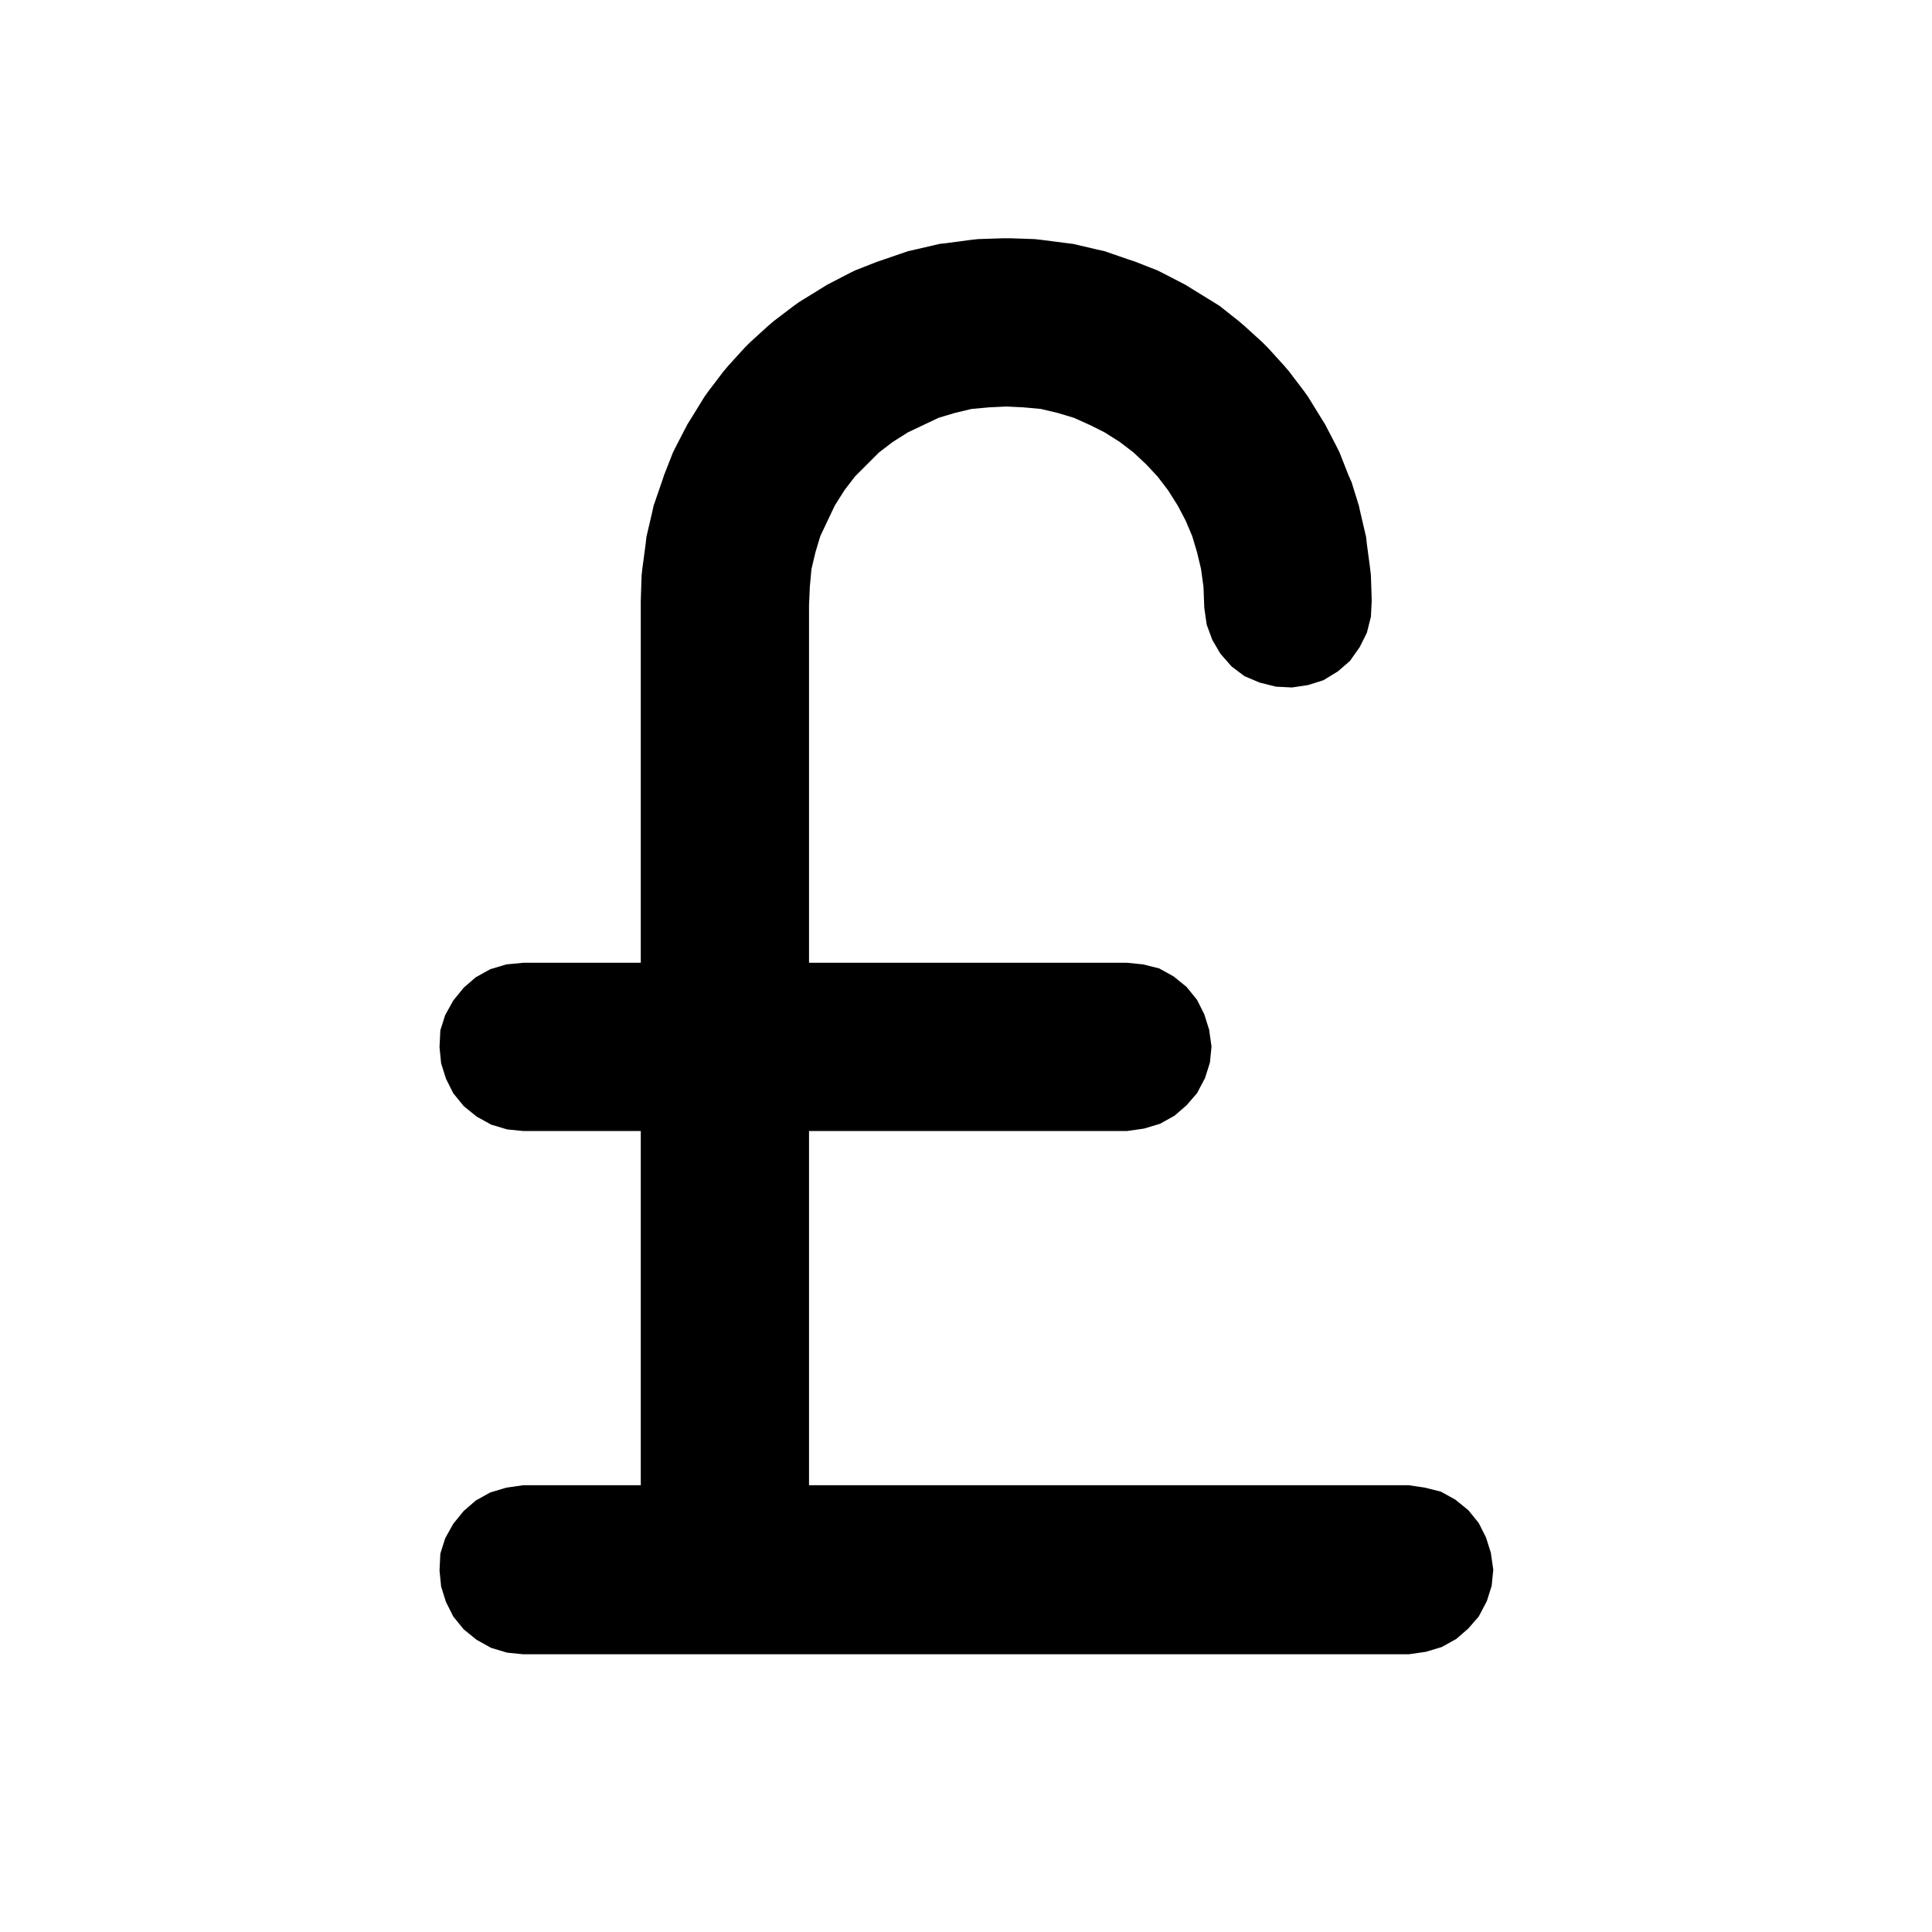
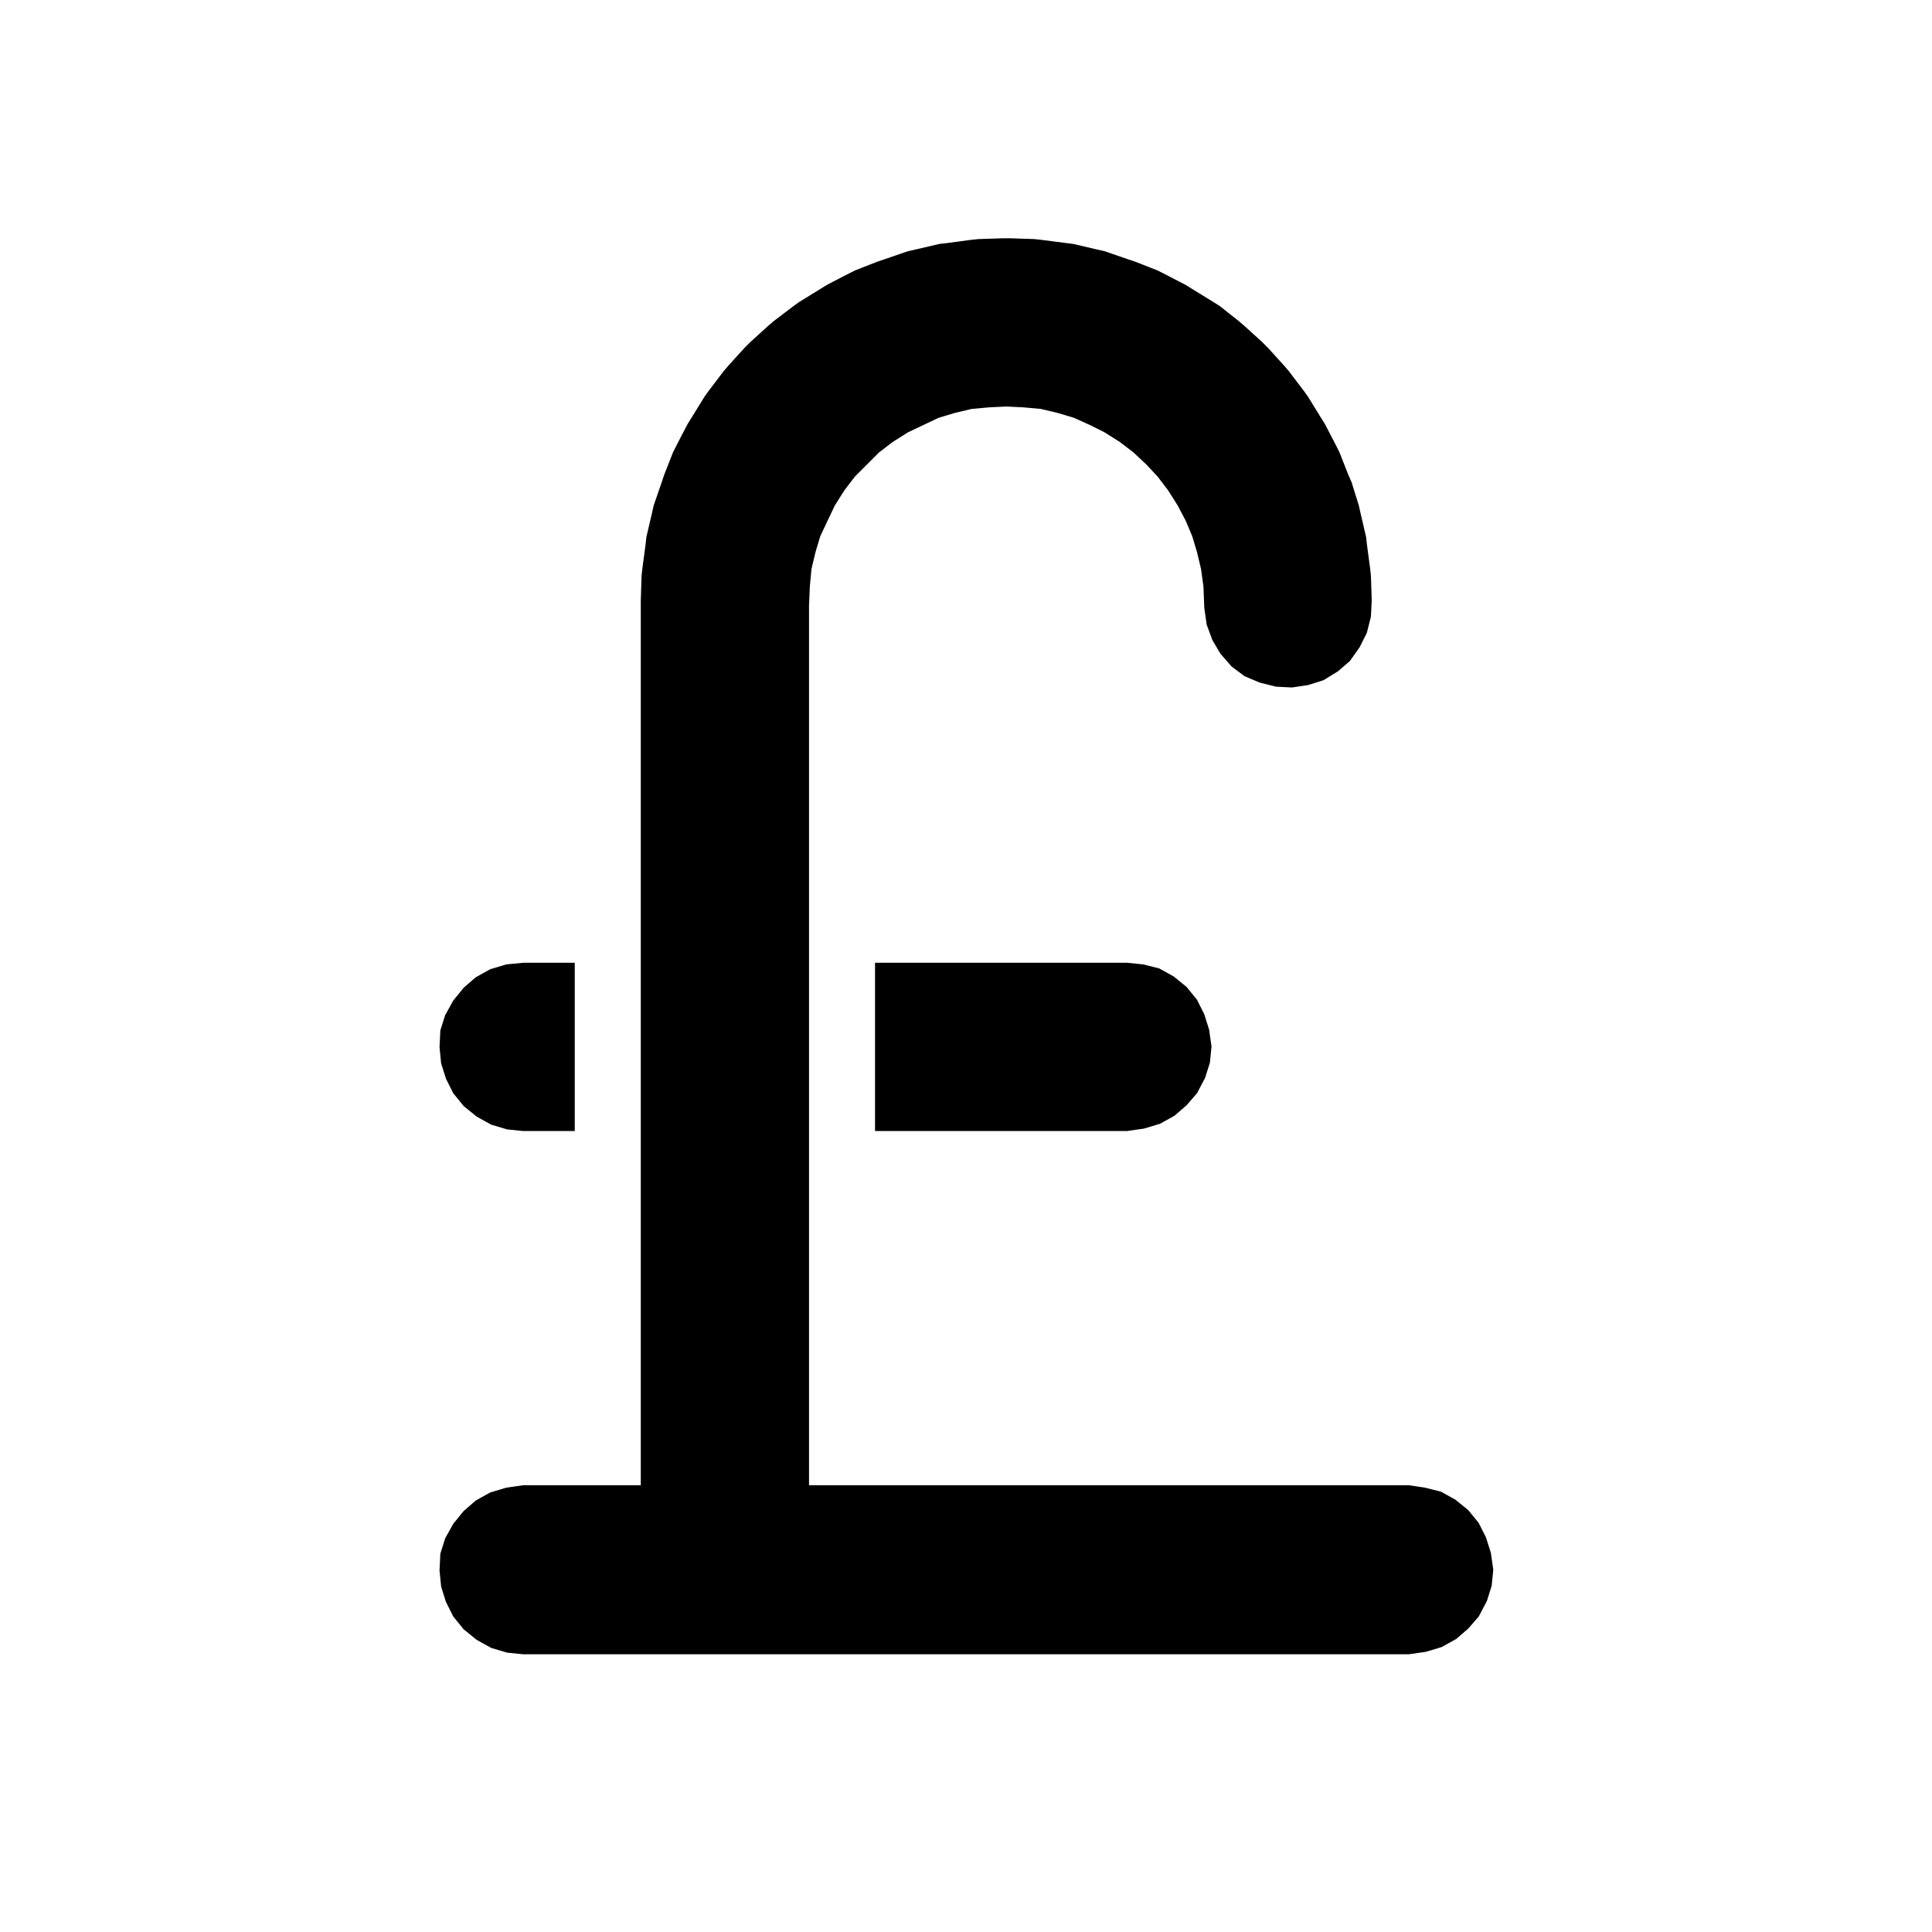
<svg xmlns="http://www.w3.org/2000/svg" viewBox="0 0 24 24" width="20" height="20" fill="currentColor">
-   <path d="M6.3 20.53L6.1 20.47L5.92 20.37L5.76 20.24L5.63 20.08L5.54 19.9L5.48 19.71L5.46 19.51L5.47 19.3L5.53 19.11L5.63 18.93L5.76 18.77L5.91 18.64L6.09 18.54L6.29 18.48L6.5 18.45L7.96 18.45L7.96 14.05L6.5 14.05L6.3 14.03L6.1 13.97L5.92 13.87L5.76 13.74L5.63 13.58L5.54 13.4L5.48 13.21L5.46 13.01L5.47 12.8L5.53 12.61L5.63 12.43L5.76 12.27L5.91 12.14L6.09 12.04L6.29 11.98L6.5 11.96L7.96 11.96L7.96 7.5L7.96 7.46L7.97 7.15L7.98 7.06L8.02 6.76L8.03 6.67L8.1 6.37L8.12 6.28L8.22 5.99L8.25 5.9L8.36 5.62L8.4 5.54L8.54 5.27L8.59 5.19L8.75 4.93L8.8 4.86L8.99 4.61L9.05 4.54L9.25 4.32L9.32 4.25L9.54 4.05L9.61 3.99L9.86 3.8L9.93 3.75L10.19 3.59L10.27 3.54L10.54 3.4L10.62 3.36L10.9 3.25L10.99 3.22L11.28 3.12L11.37 3.1L11.67 3.03L11.76 3.02L12.06 2.98L12.15 2.97L12.46 2.96L12.55 2.96L12.85 2.97L12.94 2.98L13.25 3.02L13.33 3.03L13.63 3.1L13.72 3.12L14.01 3.22L14.1 3.25L14.38 3.36L14.46 3.4L14.73 3.54L14.81 3.59L15.07 3.75L15.15 3.8L15.39 3.99L15.46 4.05L15.68 4.25L15.75 4.32L15.95 4.54L16.01 4.61L16.2 4.86L16.25 4.93L16.41 5.19L16.46 5.27L16.6 5.54L16.64 5.62L16.75 5.9L16.79 5.99L16.88 6.28L16.9 6.37L16.97 6.67L16.98 6.76L17.02 7.06L17.03 7.15L17.04 7.46L17.03 7.66L16.98 7.86L16.89 8.04L16.77 8.21L16.62 8.34L16.44 8.45L16.25 8.51L16.05 8.54L15.85 8.53L15.65 8.48L15.46 8.4L15.3 8.28L15.16 8.12L15.06 7.95L14.99 7.76L14.96 7.55L14.95 7.29L14.92 7.07L14.87 6.86L14.81 6.66L14.73 6.47L14.63 6.28L14.51 6.09L14.38 5.92L14.24 5.77L14.08 5.62L13.91 5.49L13.72 5.37L13.54 5.28L13.34 5.19L13.14 5.13L12.93 5.08L12.71 5.06L12.5 5.05L12.29 5.06L12.07 5.08L11.86 5.13L11.66 5.19L11.47 5.28L11.28 5.37L11.09 5.49L10.92 5.62L10.77 5.77L10.62 5.92L10.49 6.09L10.37 6.28L10.28 6.47L10.19 6.66L10.13 6.86L10.08 7.07L10.06 7.29L10.05 7.52L10.05 11.96L14 11.96L14.2 11.98L14.4 12.03L14.58 12.13L14.74 12.26L14.87 12.42L14.96 12.6L15.02 12.79L15.05 13L15.03 13.2L14.97 13.39L14.87 13.58L14.74 13.73L14.59 13.86L14.41 13.96L14.21 14.02L14 14.05L10.05 14.05L10.05 18.45L17.5 18.45L17.7 18.48L17.9 18.53L18.08 18.63L18.24 18.76L18.37 18.92L18.46 19.1L18.52 19.29L18.55 19.5L18.53 19.7L18.47 19.89L18.37 20.08L18.24 20.23L18.09 20.36L17.91 20.46L17.71 20.52L17.5 20.55L6.5 20.55Z" />
+   <path d="M12.85 2.97L12.94 2.98L13.25 3.02L13.33 3.03L13.63 3.1L13.72 3.12L14.01 3.22L14.1 3.25L14.38 3.36L14.46 3.4L14.73 3.54L14.81 3.59L15.07 3.75L15.15 3.8L15.39 3.99L15.46 4.05L15.68 4.25L15.75 4.32L15.95 4.54L16.01 4.61L16.2 4.86L16.25 4.93L16.41 5.19L16.46 5.27L16.6 5.54L16.64 5.62L16.75 5.9L16.79 5.99L16.88 6.28L16.9 6.37L16.97 6.67L16.98 6.76L17.02 7.06L17.03 7.15L17.04 7.46L17.03 7.66L16.98 7.86L16.89 8.04L16.77 8.21L16.62 8.34L16.44 8.45L16.25 8.51L16.05 8.54L15.85 8.53L15.65 8.48L15.46 8.4L15.3 8.28L15.16 8.12L15.06 7.95L14.99 7.76L14.96 7.55L14.95 7.29L14.92 7.07L14.87 6.86L14.81 6.66L14.73 6.47L14.63 6.28L14.51 6.09L14.38 5.92L14.24 5.77L14.08 5.62L13.91 5.49L13.72 5.37L13.54 5.28L13.34 5.19L13.14 5.13L12.93 5.08L12.71 5.06L12.5 5.05L12.29 5.06L12.07 5.08L11.86 5.13L11.66 5.19L11.47 5.28L11.28 5.37L11.09 5.49L10.92 5.62L10.77 5.77L10.62 5.92L10.49 6.09L10.37 6.28L10.28 6.47L10.19 6.66L10.13 6.86L10.08 7.07L10.06 7.29L10.05 7.52L10.05 18.45L17.5 18.45L17.7 18.48L17.9 18.53L18.08 18.63L18.24 18.76L18.37 18.92L18.46 19.1L18.52 19.29L18.55 19.5L18.53 19.7L18.47 19.89L18.37 20.08L18.24 20.23L18.09 20.36L17.91 20.46L17.71 20.52L17.5 20.55L6.5 20.55L6.3 20.53L6.1 20.47L5.92 20.37L5.76 20.24L5.63 20.08L5.54 19.9L5.48 19.71L5.46 19.51L5.47 19.3L5.53 19.11L5.63 18.93L5.76 18.77L5.91 18.64L6.09 18.54L6.29 18.48L6.5 18.45L7.96 18.45L7.96 7.5L7.96 7.46L7.97 7.15L7.98 7.06L8.02 6.76L8.03 6.67L8.1 6.37L8.12 6.28L8.22 5.99L8.25 5.9L8.36 5.62L8.4 5.54L8.54 5.27L8.59 5.19L8.75 4.93L8.8 4.86L8.99 4.61L9.05 4.54L9.25 4.32L9.32 4.25L9.54 4.05L9.61 3.99L9.86 3.8L9.93 3.75L10.19 3.59L10.27 3.54L10.54 3.4L10.62 3.36L10.9 3.25L10.99 3.22L11.28 3.12L11.37 3.1L11.67 3.03L11.76 3.02L12.06 2.98L12.15 2.97L12.46 2.96L12.55 2.96ZM14.2 11.98L14.4 12.03L14.58 12.13L14.74 12.26L14.87 12.42L14.96 12.6L15.02 12.79L15.05 13L15.03 13.2L14.97 13.39L14.87 13.58L14.74 13.73L14.59 13.86L14.41 13.96L14.21 14.02L14 14.05L10.87 14.05L10.87 11.96L14 11.96ZM7.14 14.05L6.5 14.05L6.3 14.03L6.1 13.97L5.92 13.87L5.76 13.74L5.63 13.58L5.54 13.4L5.48 13.21L5.46 13.01L5.47 12.8L5.53 12.61L5.63 12.43L5.76 12.27L5.91 12.14L6.09 12.04L6.29 11.98L6.5 11.96L7.14 11.96Z" />
</svg>
